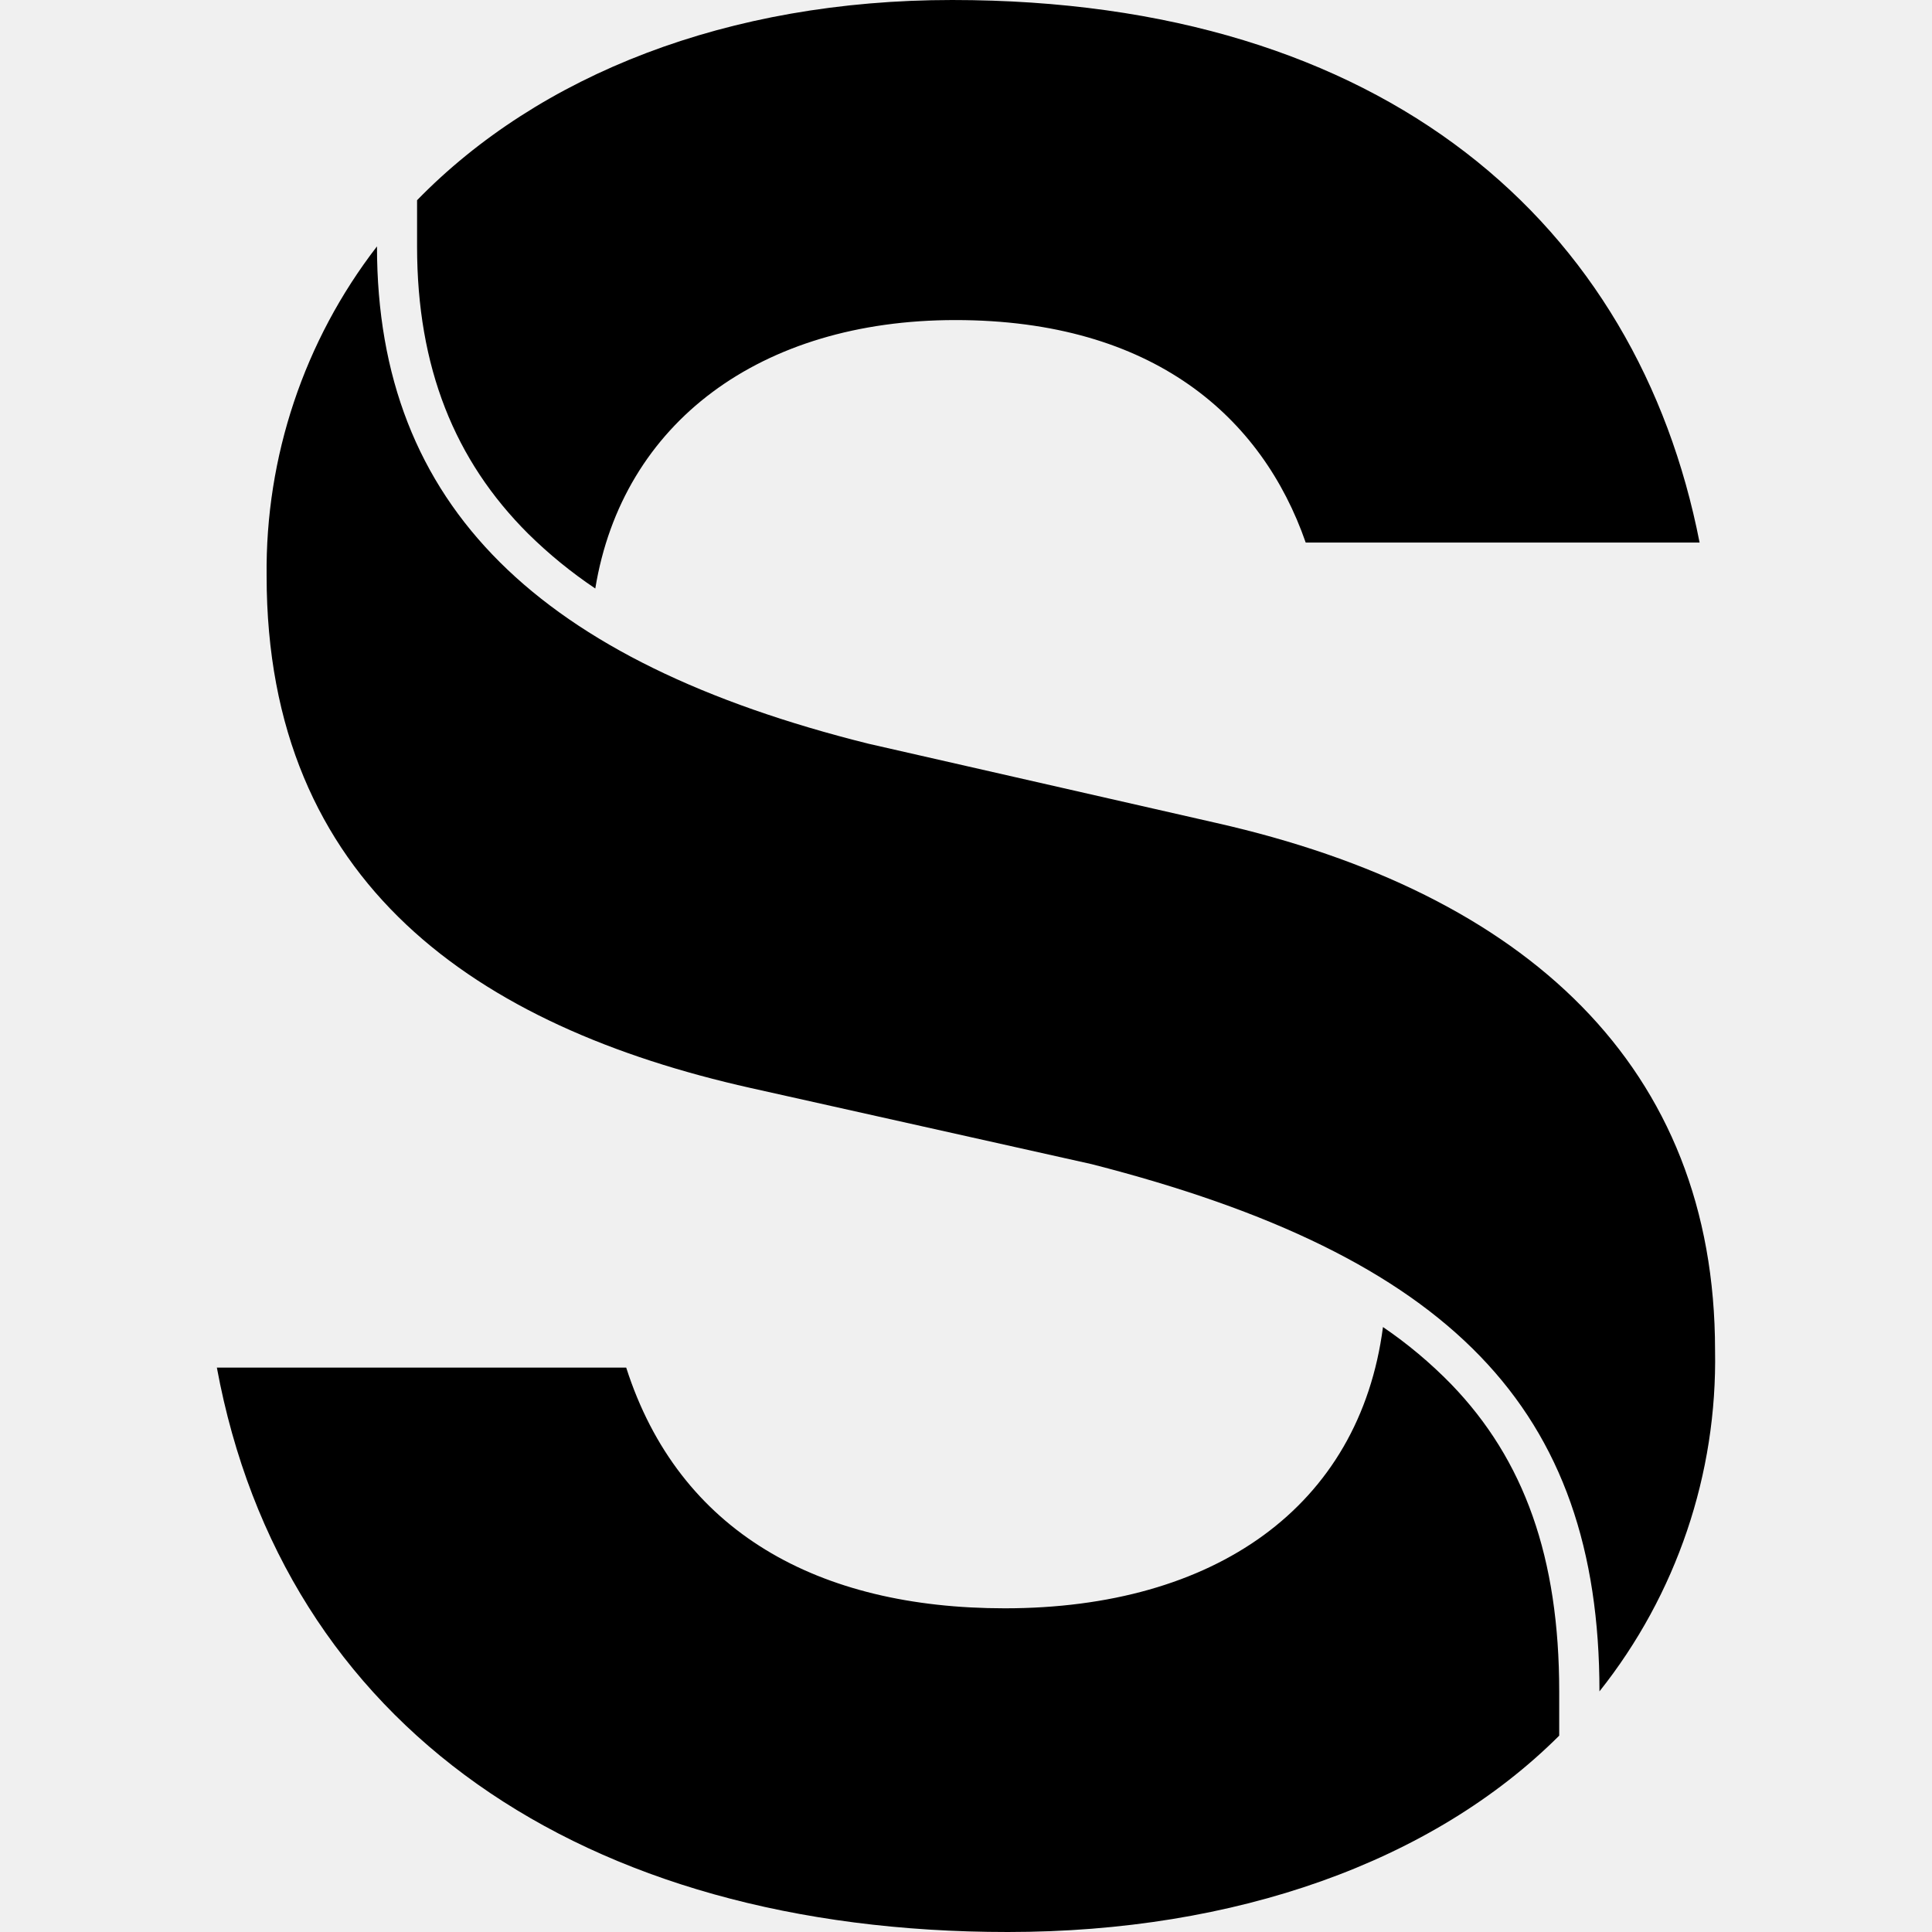
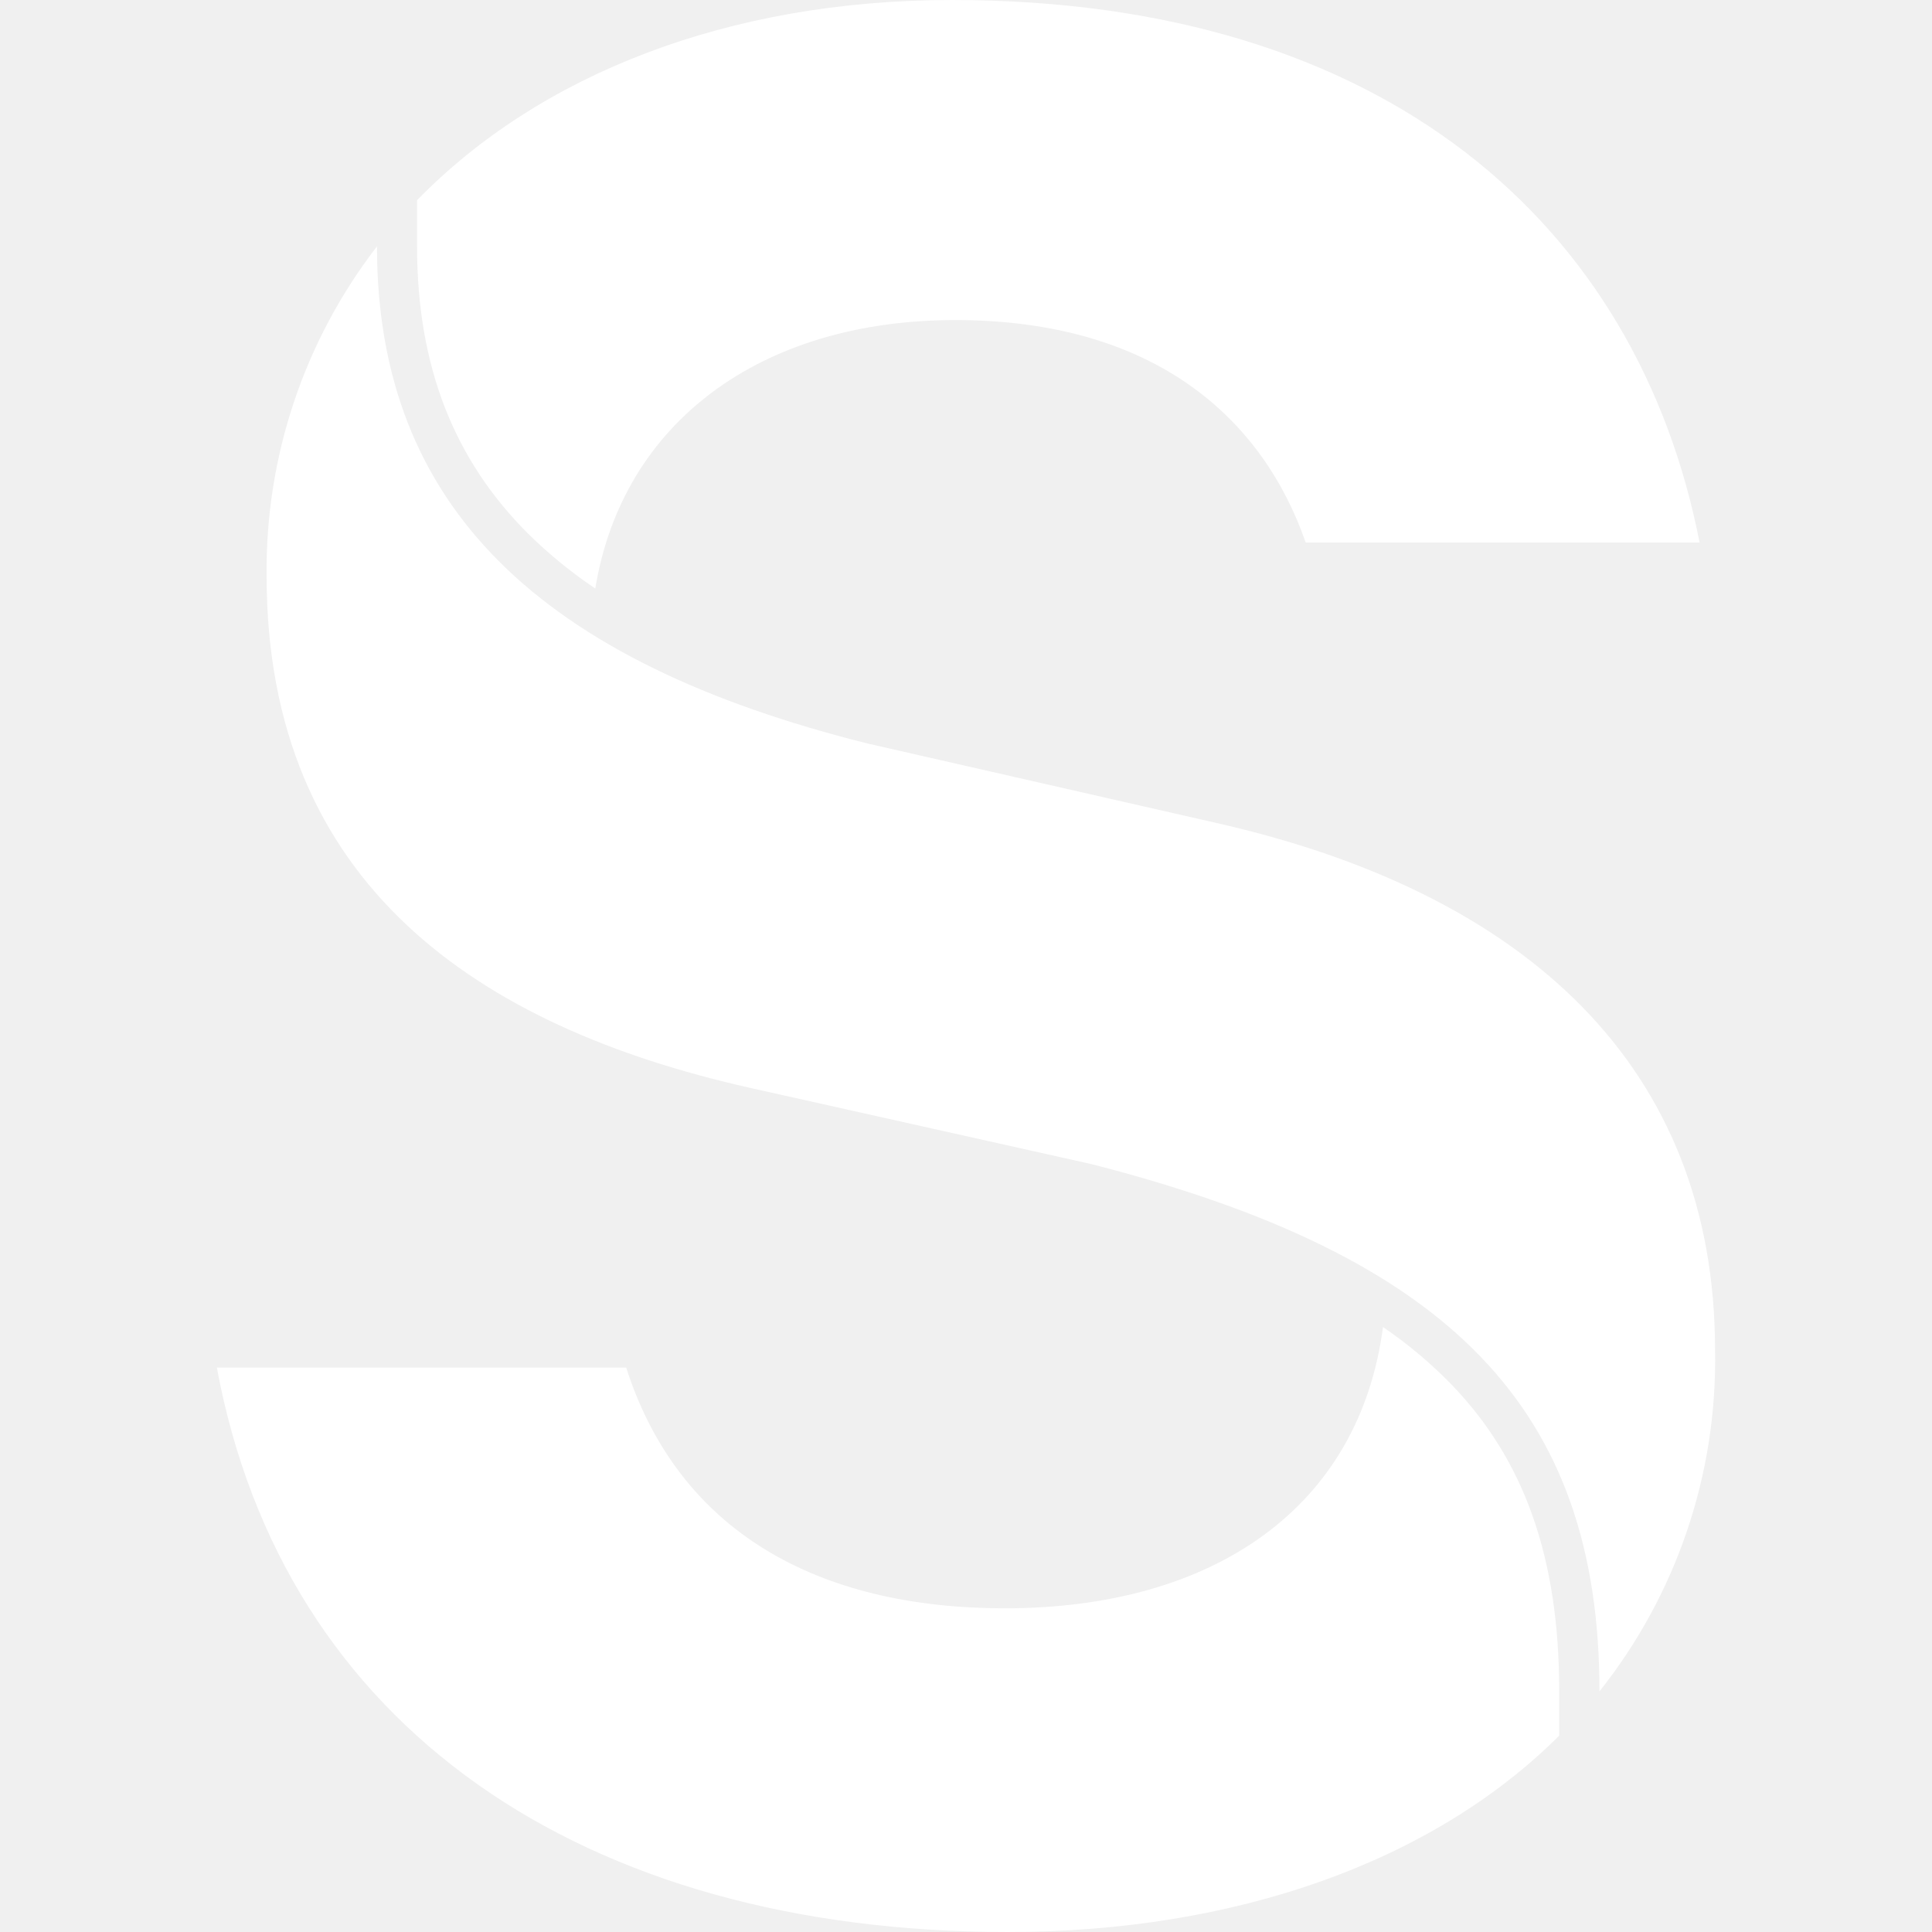
<svg xmlns="http://www.w3.org/2000/svg" role="img" viewBox="0 0 24 24">
-   <path d="M7.394 7.31a5.745 5.745 0 0 1-.833-.68c-.913-.91-1.38-2.067-1.38-3.568v-.575C6.699.929 9.039 0 11.828 0c5.394 0 8.515 2.8 9.285 6.74H16.22c-.54-1.554-1.89-2.764-4.352-2.764-2.422 0-4.136 1.276-4.473 3.334h-.002ZM4.683 3.062c0 3.236 2.034 5.162 6.106 6.177l4.316.983c3.854.87 6.2 3.03 6.2 6.55a6.61 6.61 0 0 1-1.436 4.239c0-3.511-1.85-5.409-6.31-6.55l-4.236-.946c-3.393-.76-6.011-2.536-6.011-6.36a6.578 6.578 0 0 1 1.37-4.093ZM17.18 16.484c-.292 2.235-2.092 3.495-4.698 3.495-2.314 0-4.048-.946-4.703-2.99H2.694C3.518 21.44 7.224 24 12.519 24c2.828 0 5.277-.87 6.85-2.439v-.55c0-1.66-.433-2.876-1.342-3.816a5.508 5.508 0 0 0-.847-.71v-.001Z" />
+   <path fill="white" d="M7.394 7.31a5.745 5.745 0 0 1-.833-.68c-.913-.91-1.38-2.067-1.38-3.568v-.575C6.699.929 9.039 0 11.828 0c5.394 0 8.515 2.8 9.285 6.74H16.22c-.54-1.554-1.89-2.764-4.352-2.764-2.422 0-4.136 1.276-4.473 3.334h-.002ZM4.683 3.062c0 3.236 2.034 5.162 6.106 6.177l4.316.983c3.854.87 6.2 3.03 6.2 6.55a6.61 6.61 0 0 1-1.436 4.239c0-3.511-1.85-5.409-6.31-6.55l-4.236-.946c-3.393-.76-6.011-2.536-6.011-6.36a6.578 6.578 0 0 1 1.37-4.093ZM17.18 16.484c-.292 2.235-2.092 3.495-4.698 3.495-2.314 0-4.048-.946-4.703-2.99H2.694C3.518 21.44 7.224 24 12.519 24c2.828 0 5.277-.87 6.85-2.439v-.55c0-1.66-.433-2.876-1.342-3.816a5.508 5.508 0 0 0-.847-.71v-.001Z" />
</svg>
